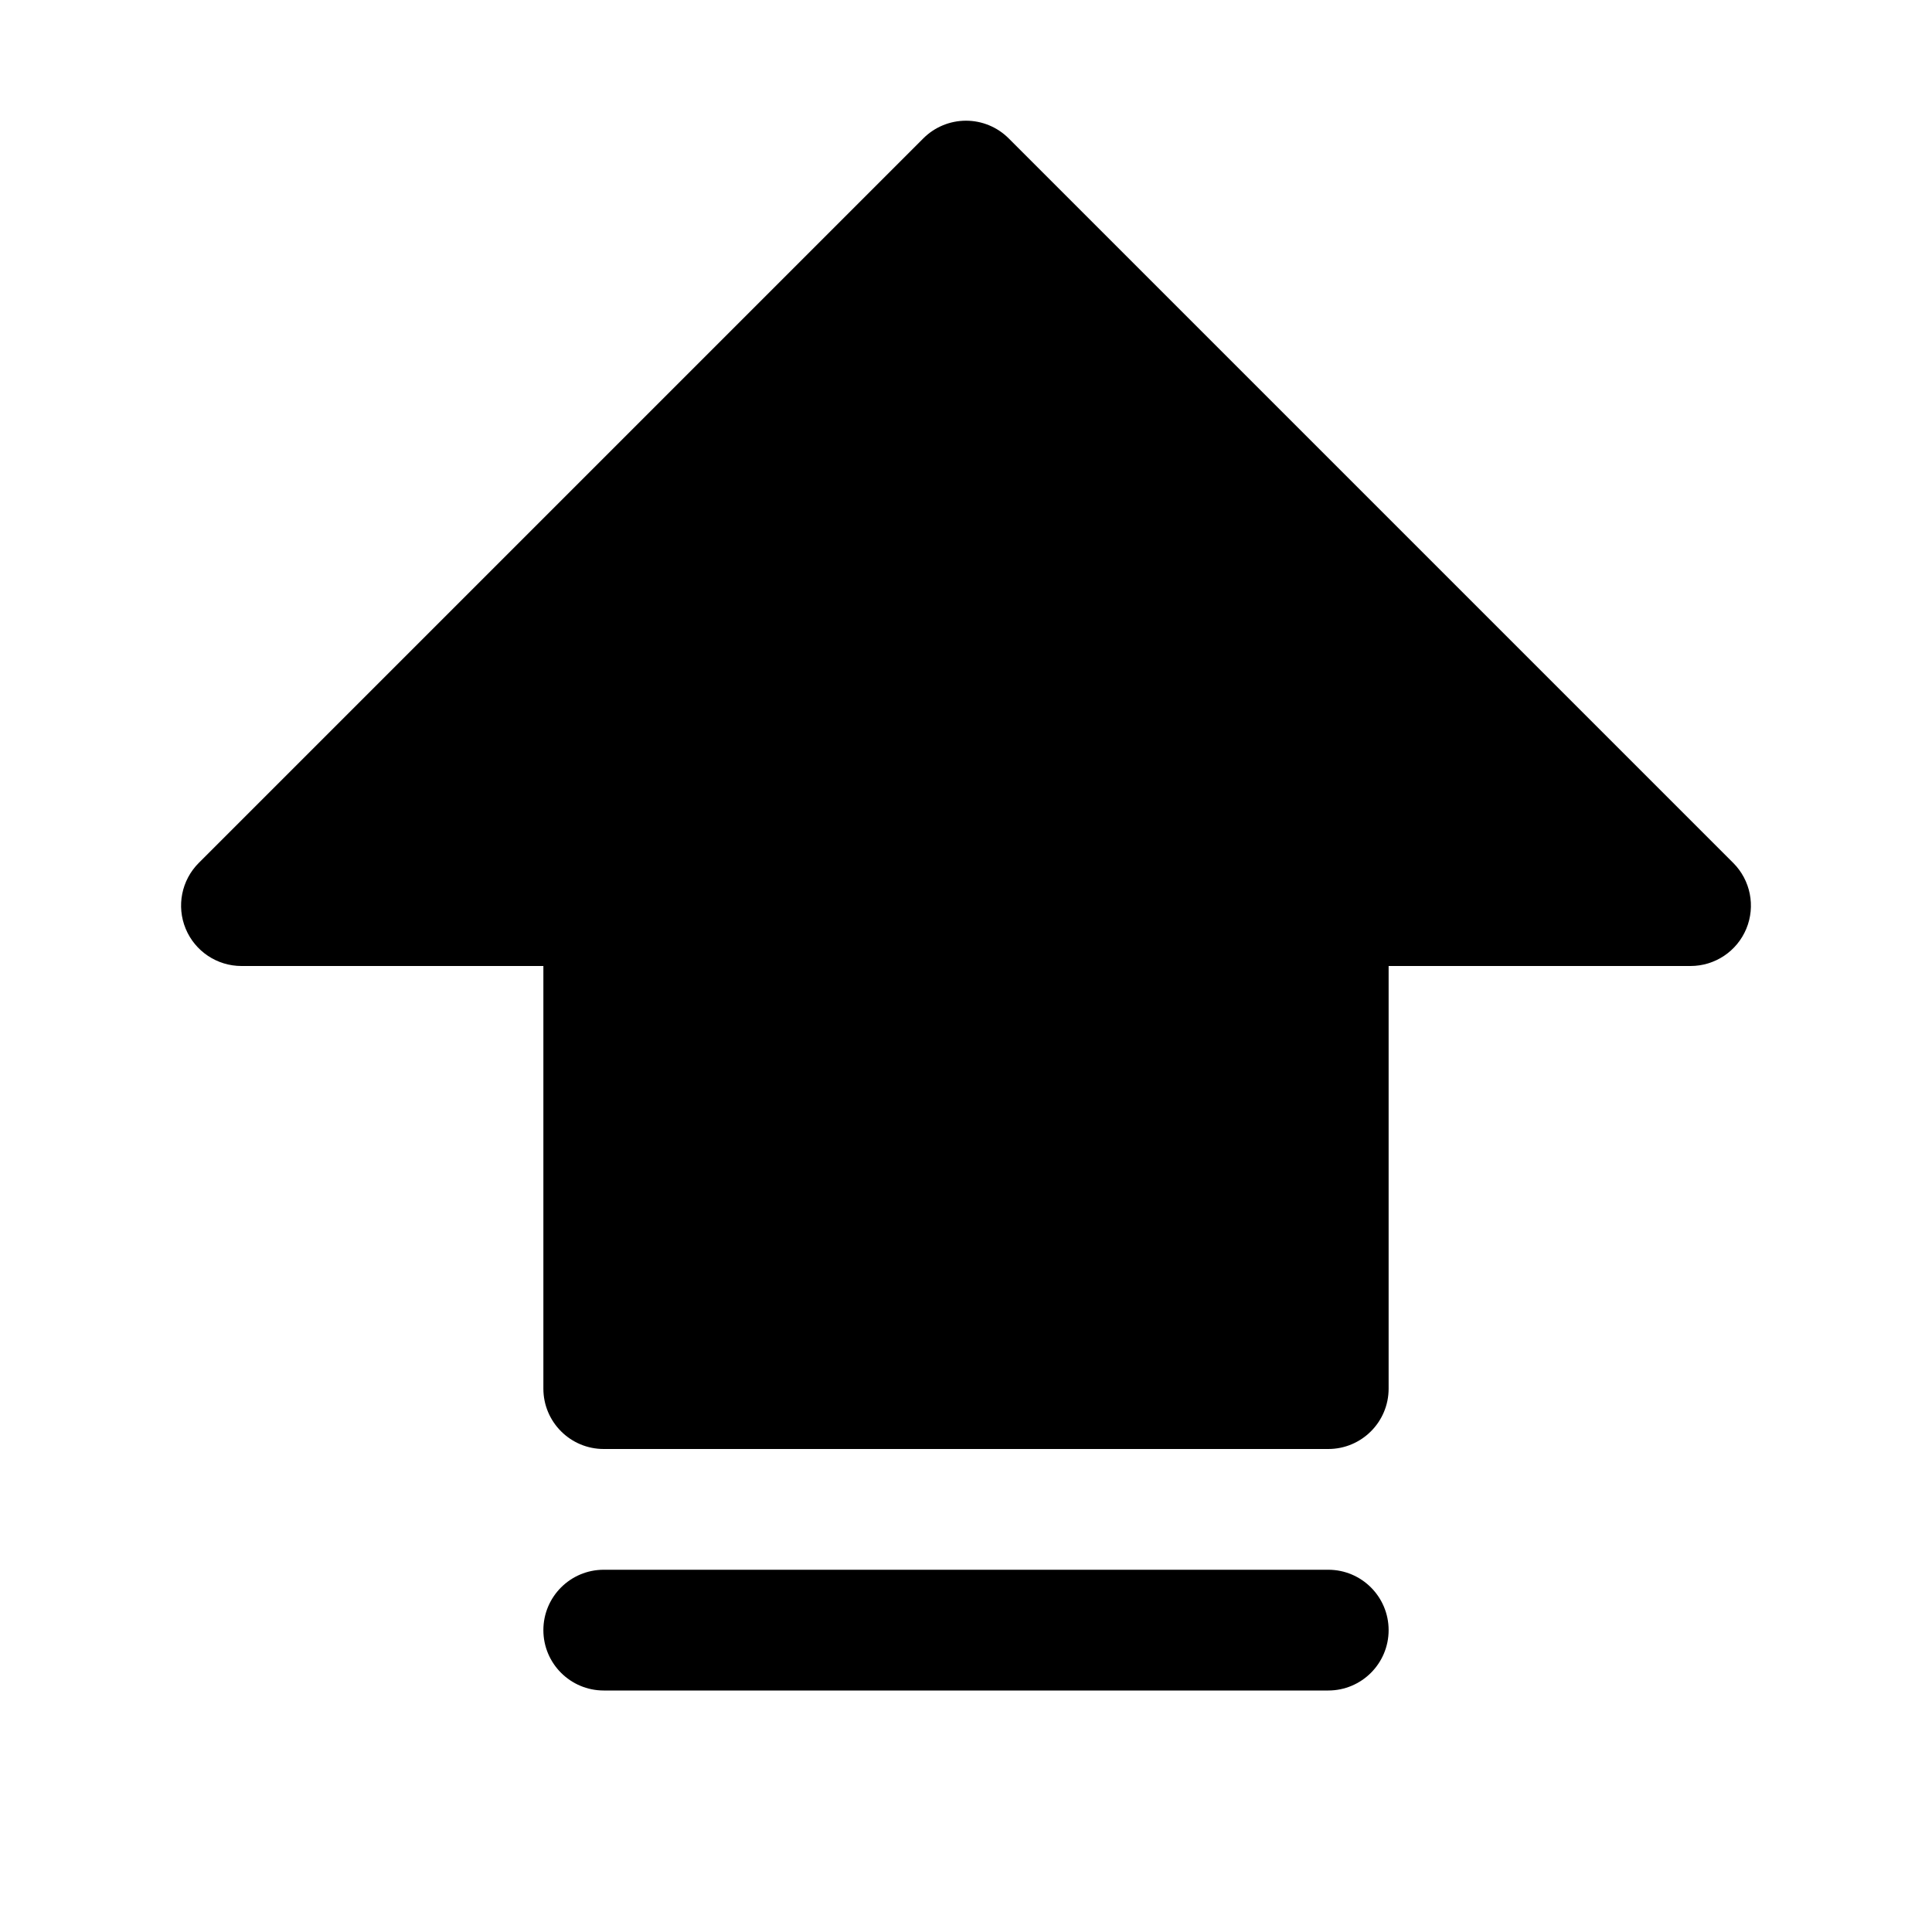
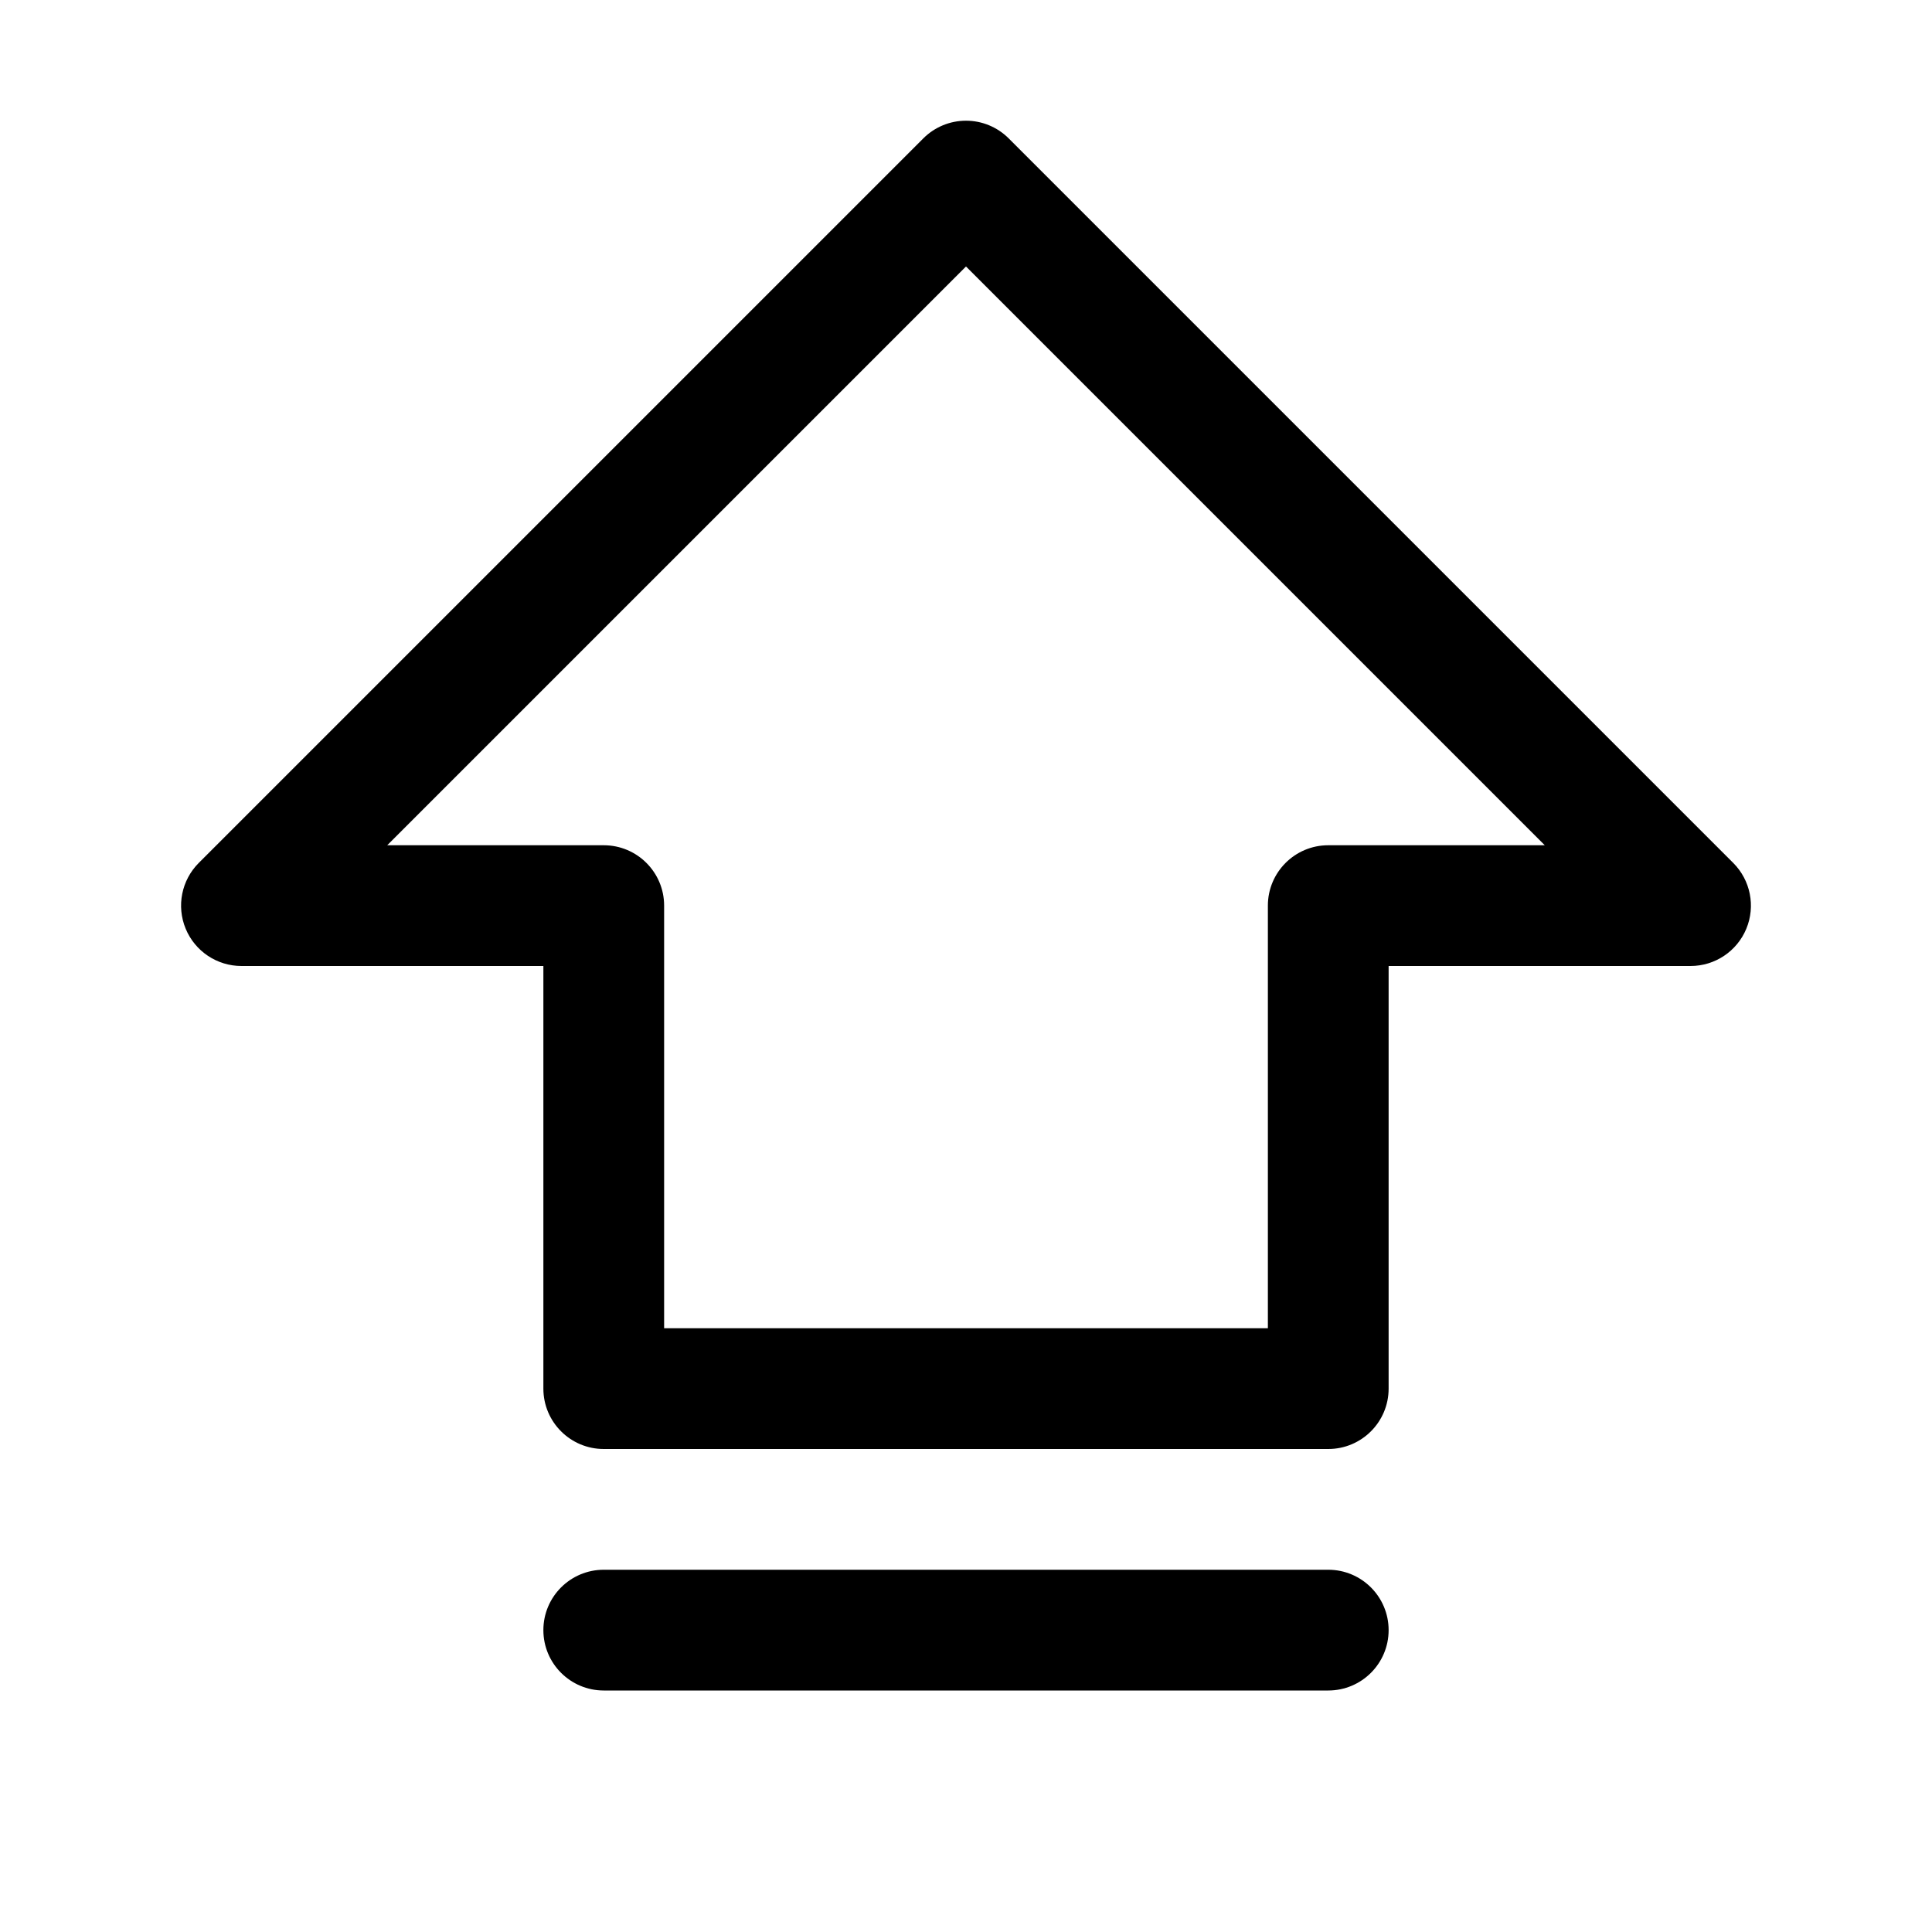
<svg xmlns="http://www.w3.org/2000/svg" viewBox="0 0 256 256" fill="currentColor">
-   <path d="M184,216a8,8,0,0,1-8,8H80a8,8,0,0,1,0-16h96A8,8,0,0,1,184,216Zm45.66-101.66-96-96a8,8,0,0,0-11.32,0l-96,96A8,8,0,0,0,32,128H72v56a8,8,0,0,0,8,8h96a8,8,0,0,0,8-8V128h40a8,8,0,0,0,5.66-13.66Z" />
+   <path d="M229.66,114.34l-96-96a8,8,0,0,0-11.32,0l-96,96A8,8,0,0,0,32,128H72v56a8,8,0,0,0,8,8h96a8,8,0,0,0,8-8V128h40a8,8,0,0,0,5.66-13.66ZM176,112a8,8,0,0,0-8,8v56H88V120a8,8,0,0,0-8-8H51.31L128,35.31,204.69,112Zm8,104a8,8,0,0,1-8,8H80a8,8,0,0,1,0-16h96A8,8,0,0,1,184,216Z" />
</svg>
